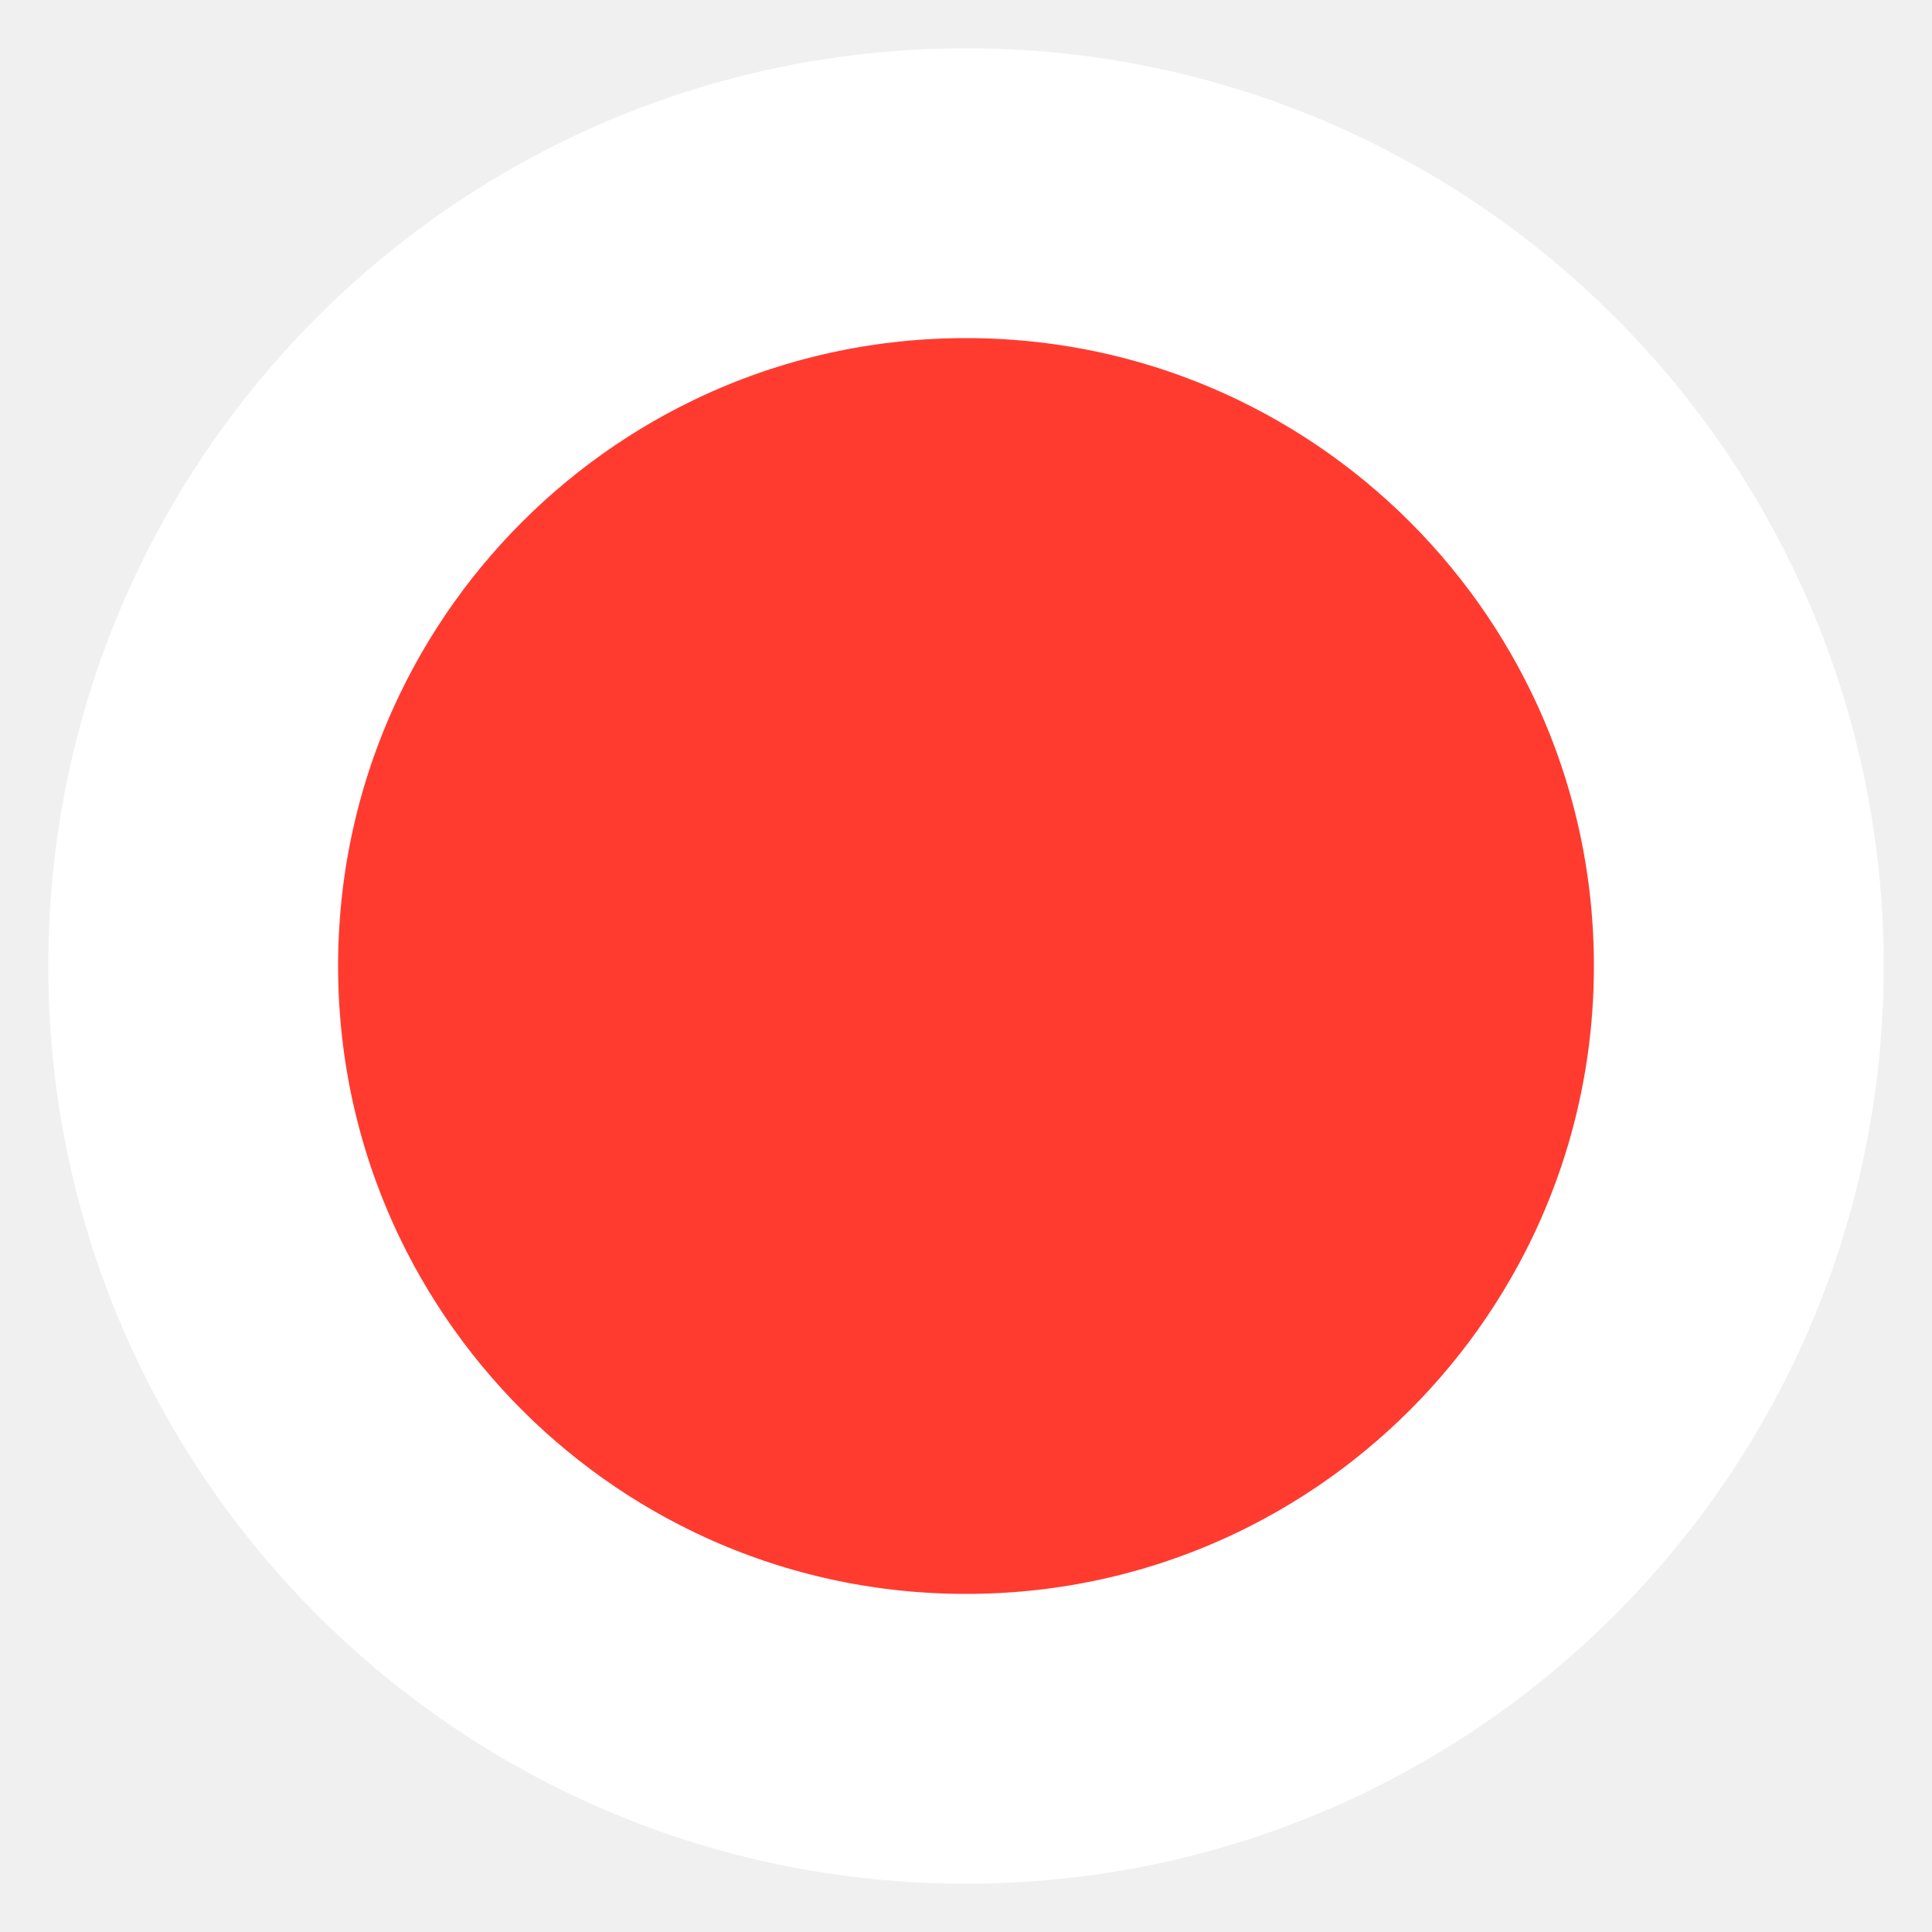
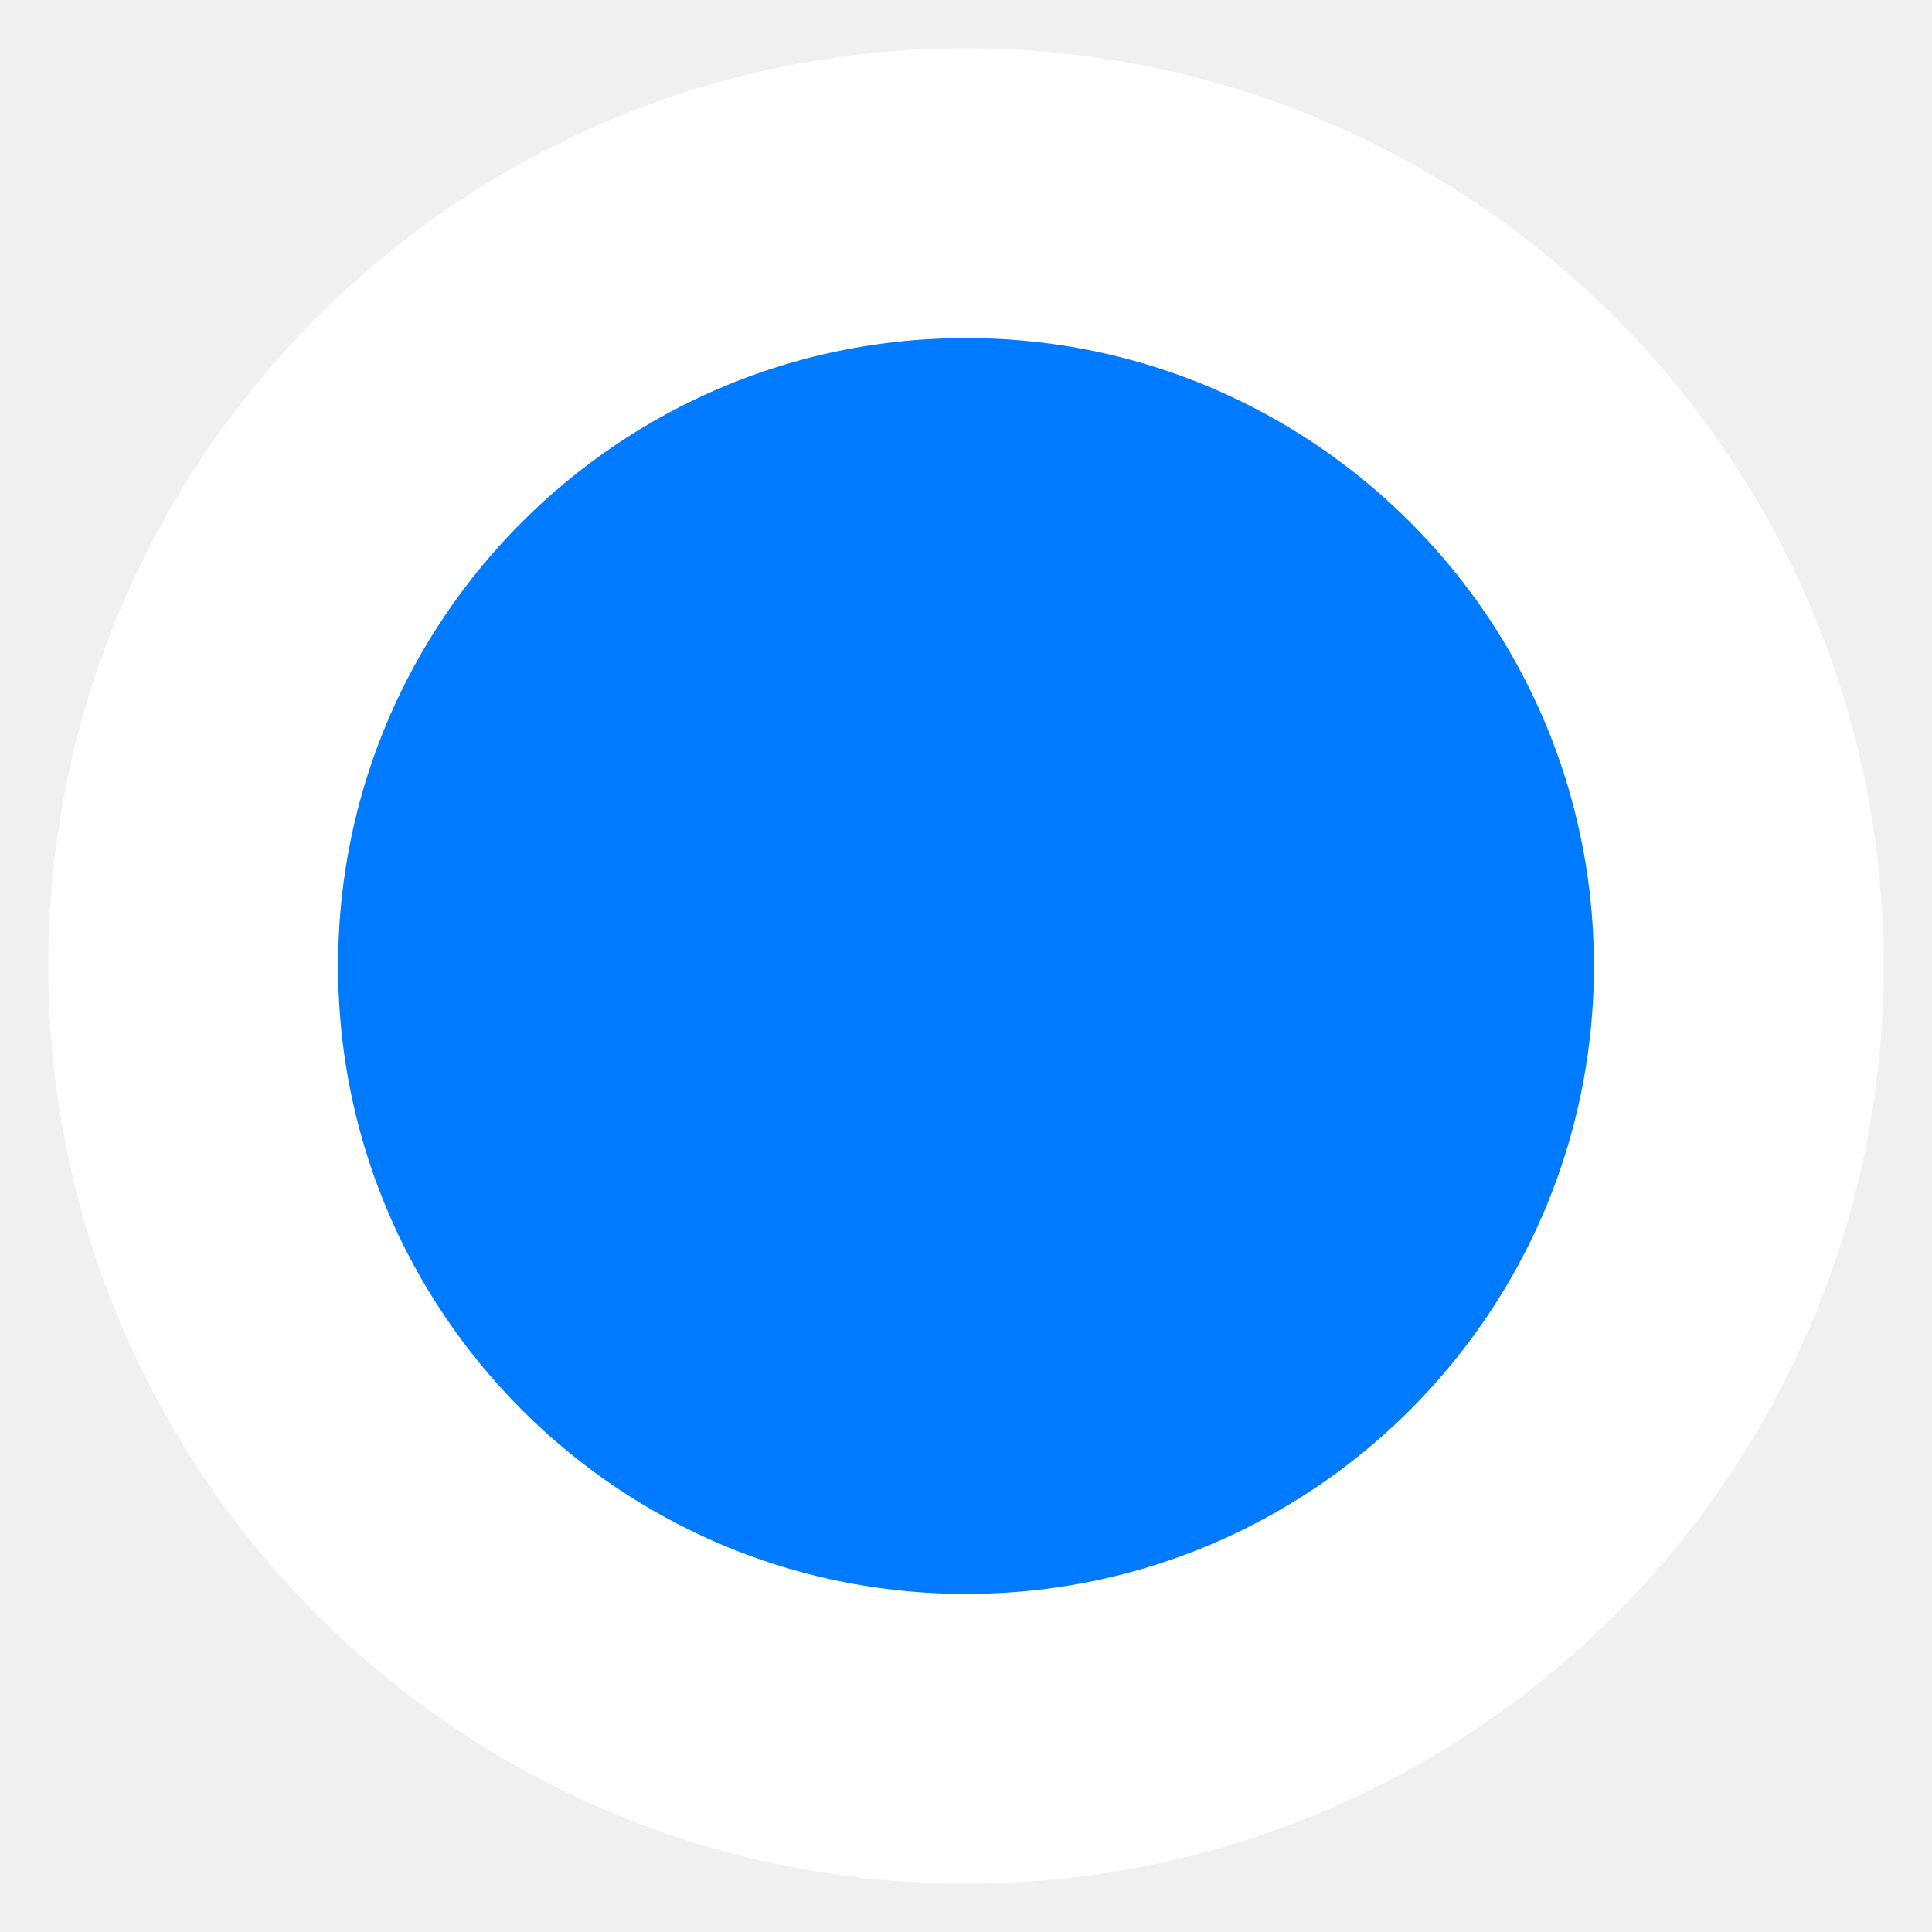
<svg xmlns="http://www.w3.org/2000/svg" width="20" height="20">
  <g>
    <rect fill="none" id="canvas_background" height="402" width="582" y="-1" x="-1" />
  </g>
  <g>
-     <circle id="svg_1" opacity="1" fill="#ff3b30" stroke-width="3" stroke="#FFF" r="8" cy="10" cx="10" />
+     <circle id="svg_1" opacity="1" fill="#007aff" stroke-width="3" stroke="#FFF" r="8" cy="10" cx="10" />
  </g>
</svg>
